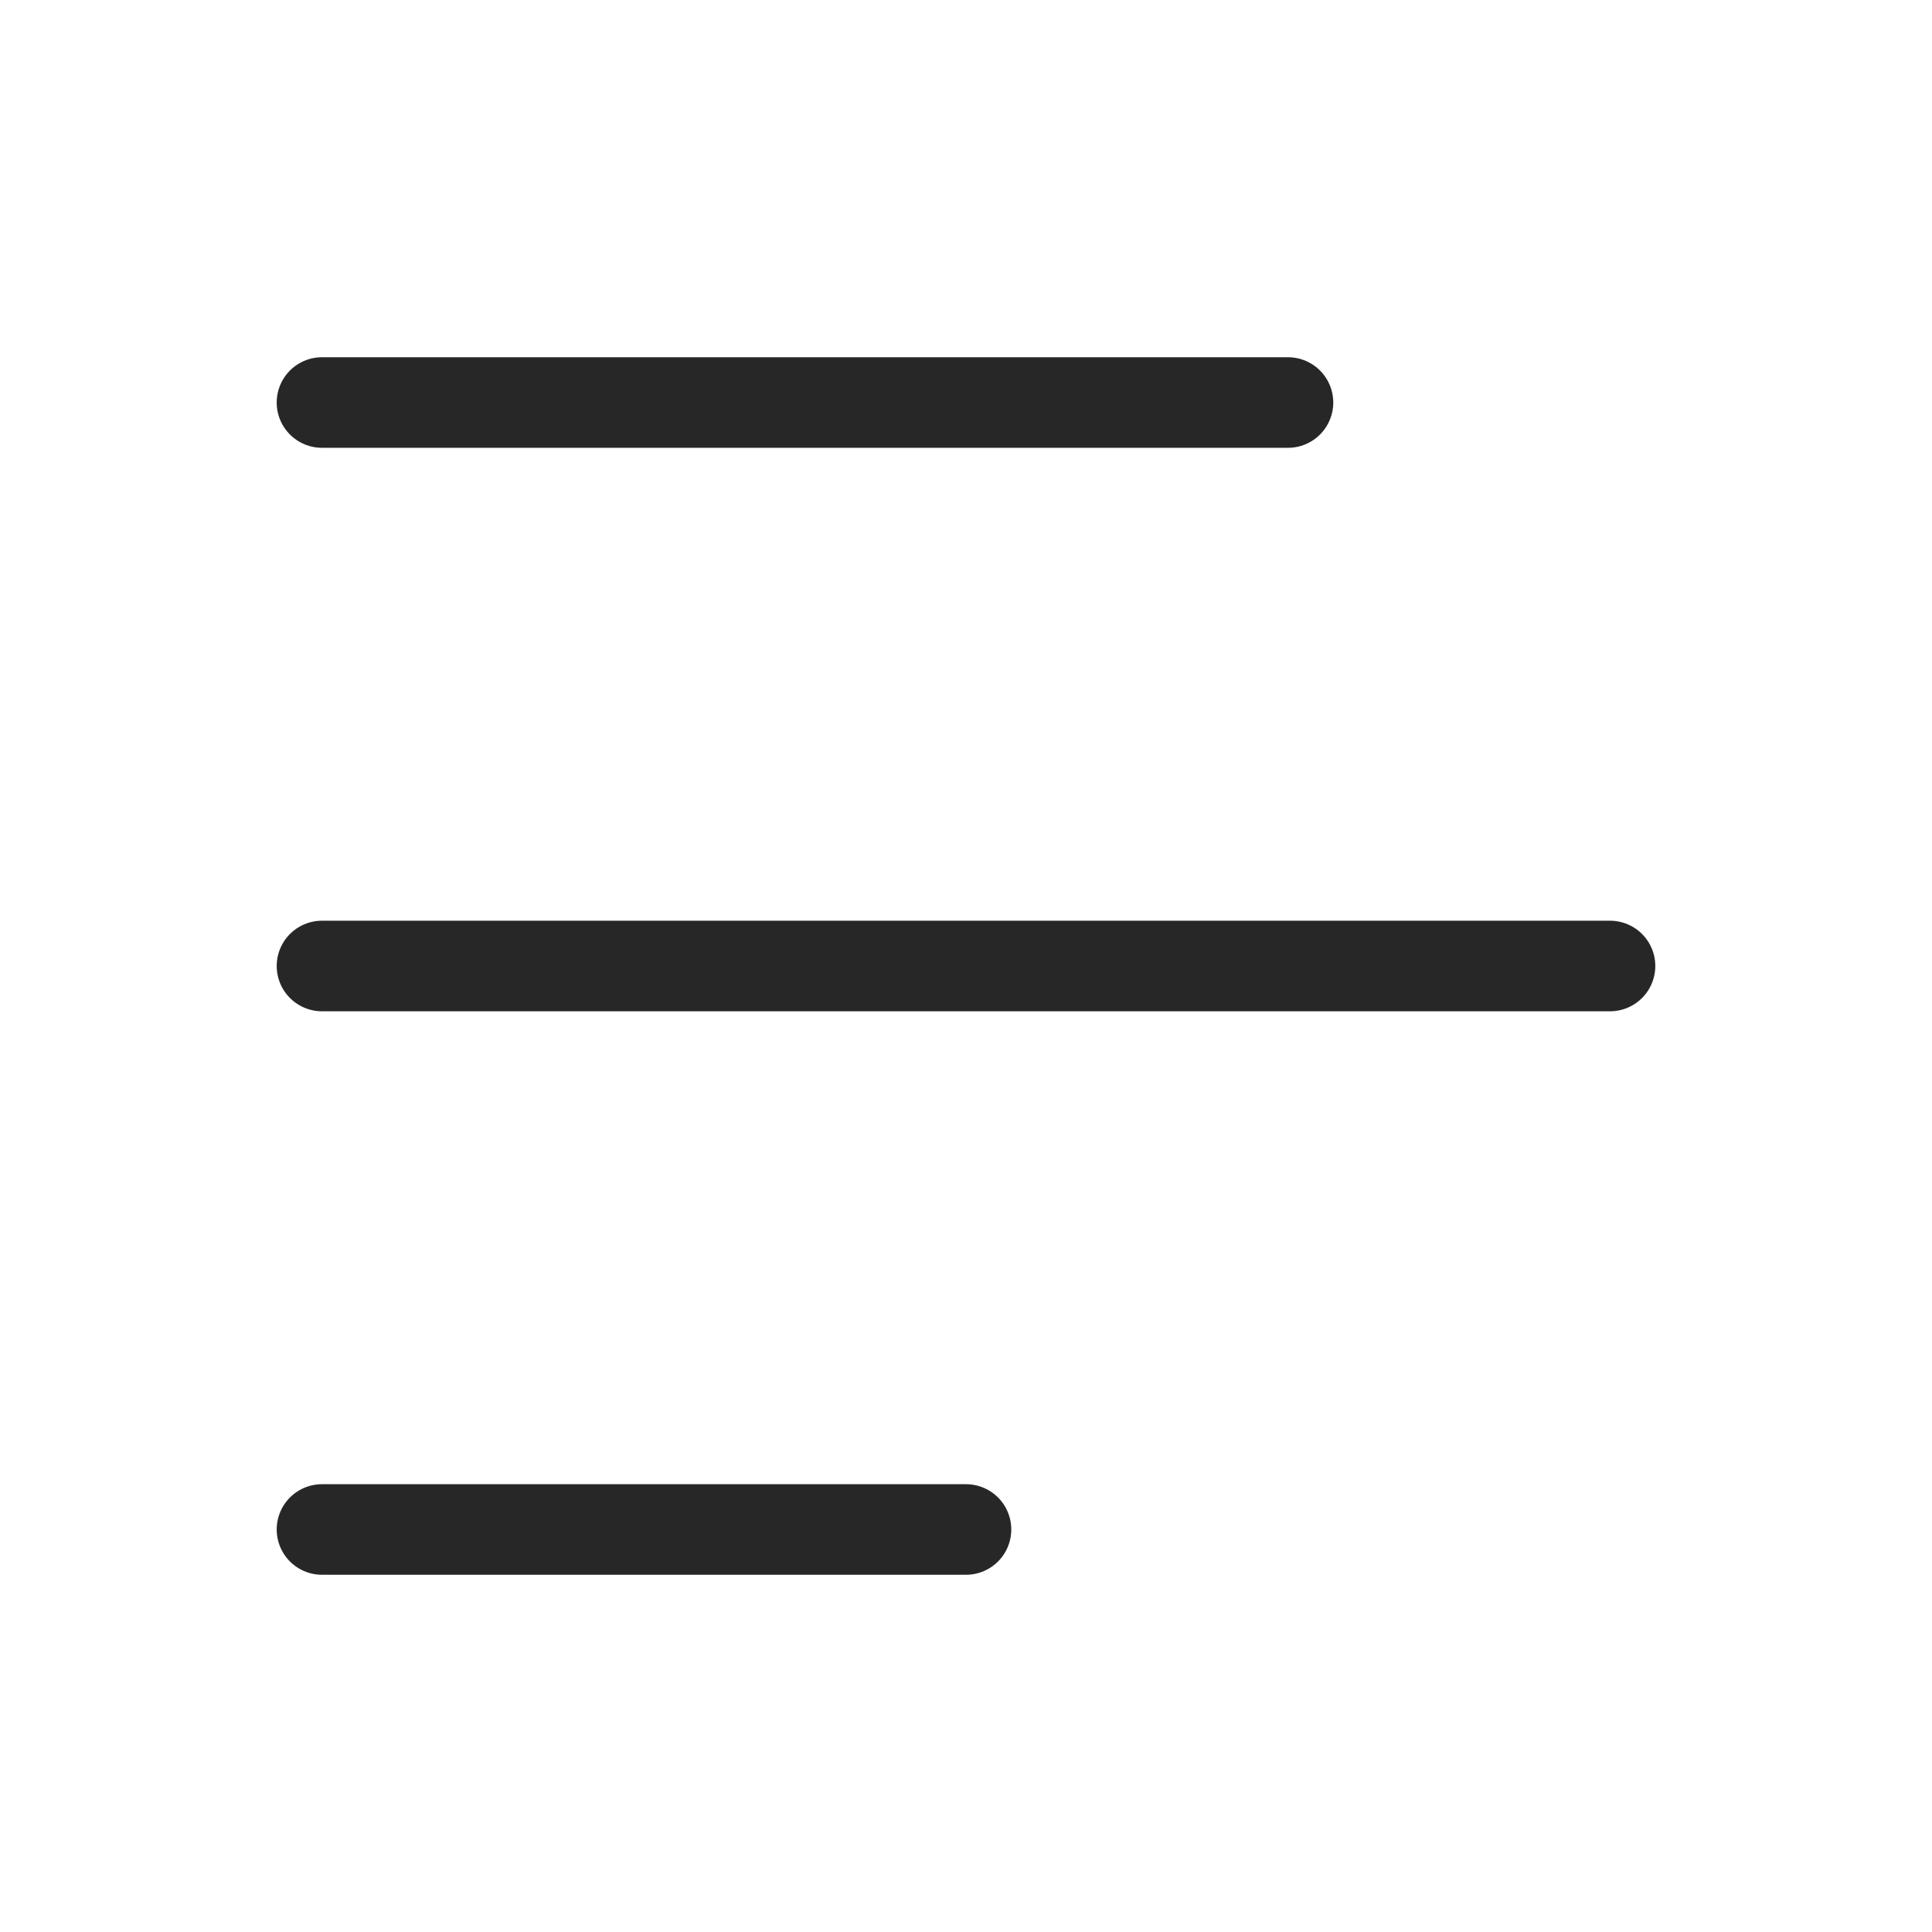
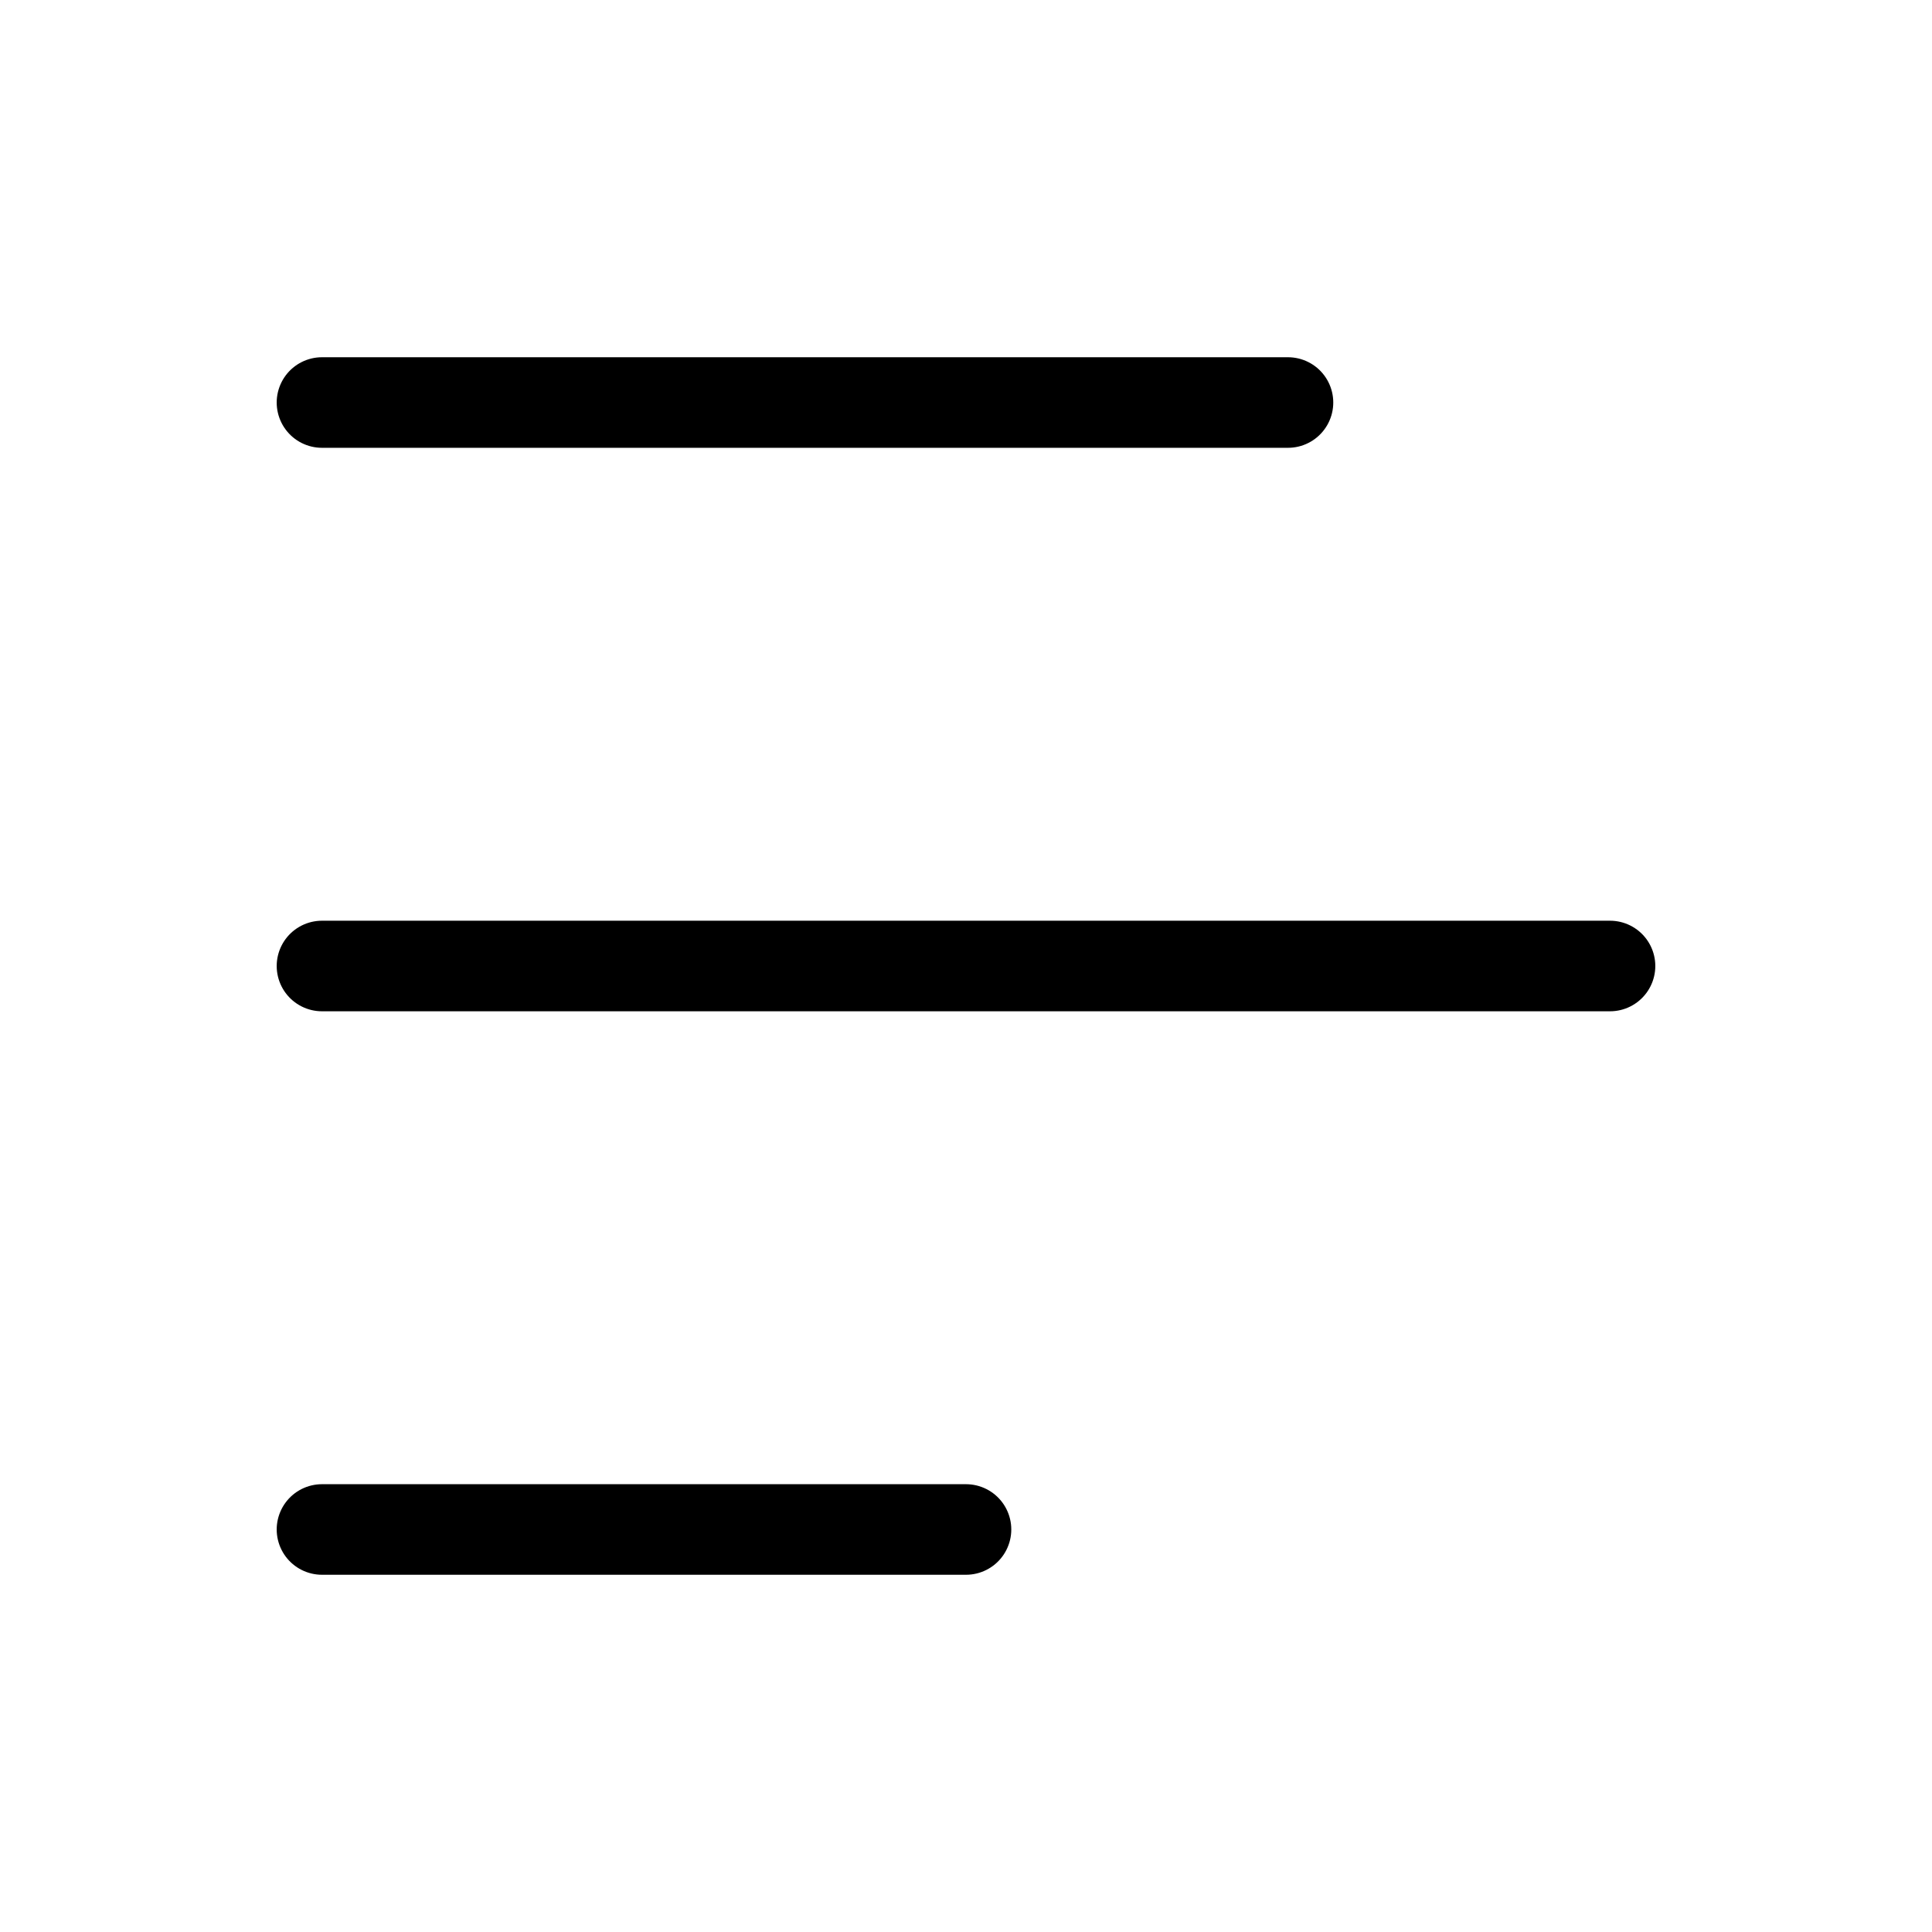
- <svg xmlns="http://www.w3.org/2000/svg" width="32" height="32" viewBox="0 0 32 32" fill="none">
-   <path d="M5.333 6.667H21.333" stroke="#272727" stroke-width="1.5" stroke-linecap="round" stroke-linejoin="round" />
-   <path d="M5.333 16H26.667" stroke="#272727" stroke-width="1.5" stroke-linecap="round" stroke-linejoin="round" />
-   <path d="M5.333 25.333H16" stroke="#272727" stroke-width="1.5" stroke-linecap="round" stroke-linejoin="round" />
+ <svg xmlns="http://www.w3.org/2000/svg" width="32" height="32" viewBox="0 0 32 32" fill="none" stroke="currentColor">
+   <path d="M5.333 6.667H21.333" stroke-width="1.5" stroke-linecap="round" stroke-linejoin="round" />
+   <path d="M5.333 16H26.667" stroke-width="1.5" stroke-linecap="round" stroke-linejoin="round" />
+   <path d="M5.333 25.333H16" stroke-width="1.5" stroke-linecap="round" stroke-linejoin="round" />
</svg>
